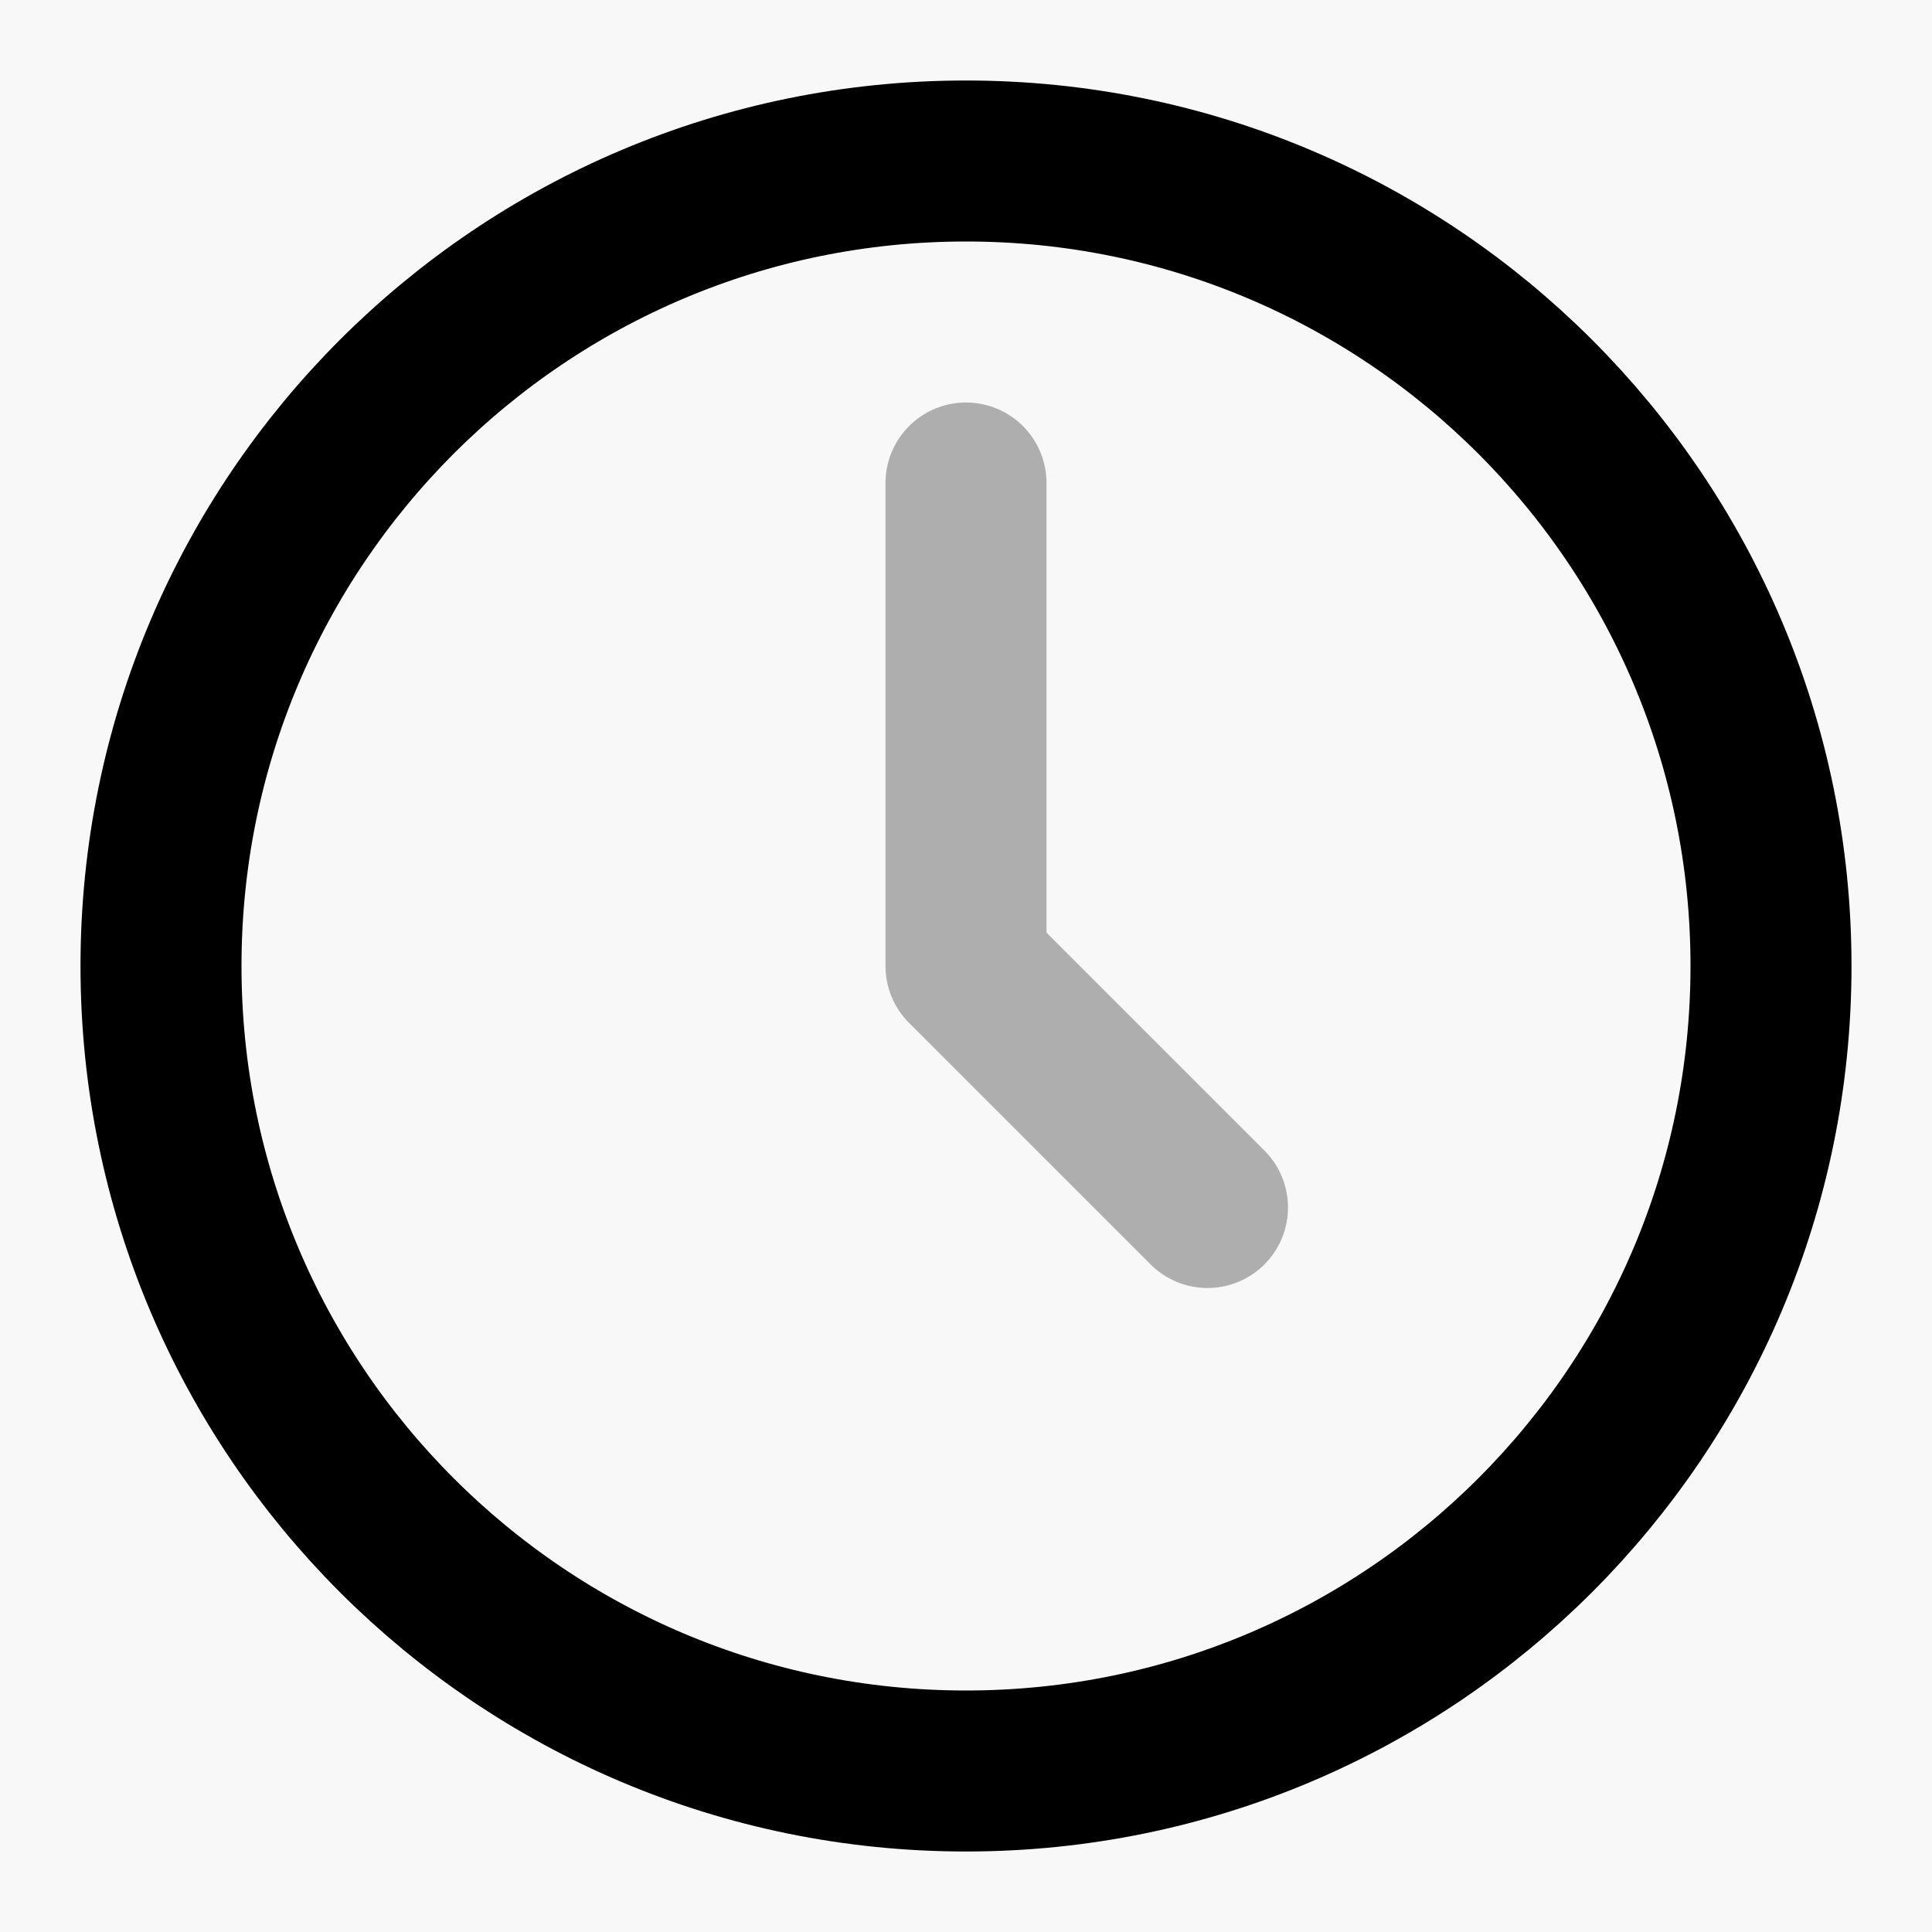
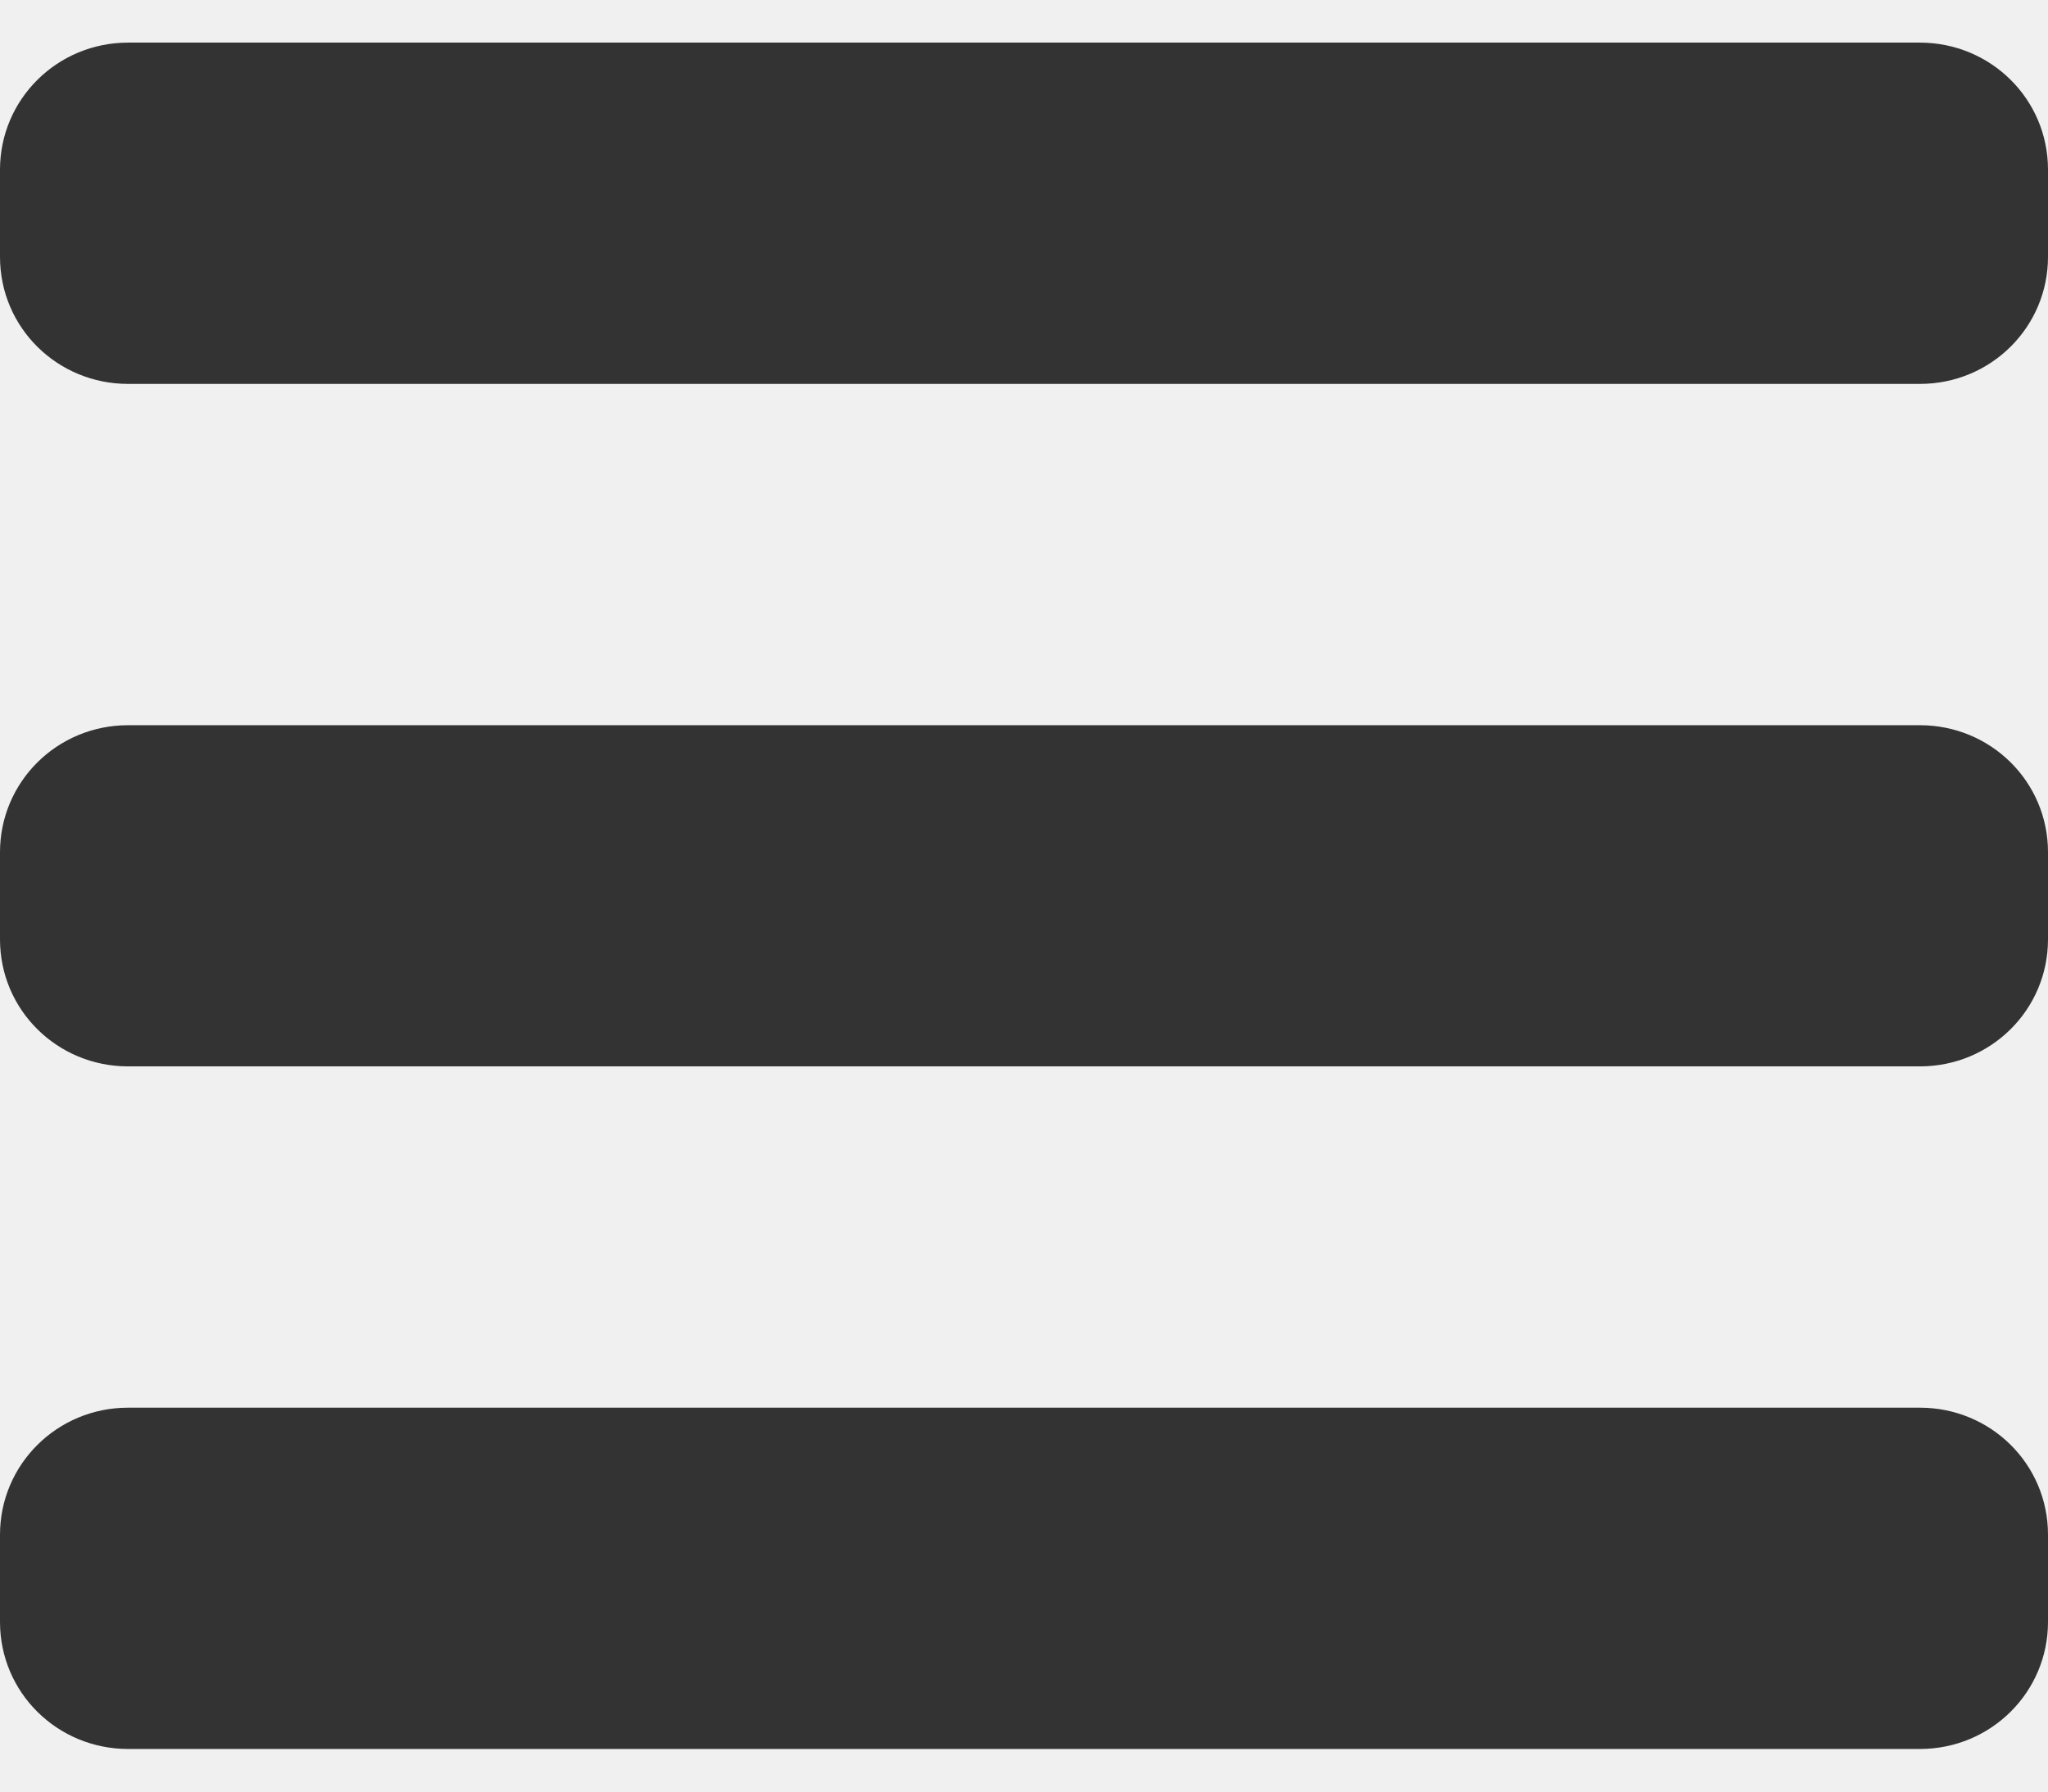
- <svg xmlns="http://www.w3.org/2000/svg" width="24px" height="24px" version="1.1" viewBox="0 0 24 24">
-   <g id="Final" fill="none" fill-rule="evenodd">
-     <g id="v1-2-1-home-dashboard" transform="translate(-925 -250)">
-       <rect width="1366" height="768" fill="#F8F8F8" />
-       <g id="scenarios" transform="translate(696 196)">
-         <g id="Widget-Copy-4" transform="translate(215 40)">
-           <g id="icon" transform="translate(14 14)">
-             <rect id="Rectangle" width="24" height="24" fill-rule="nonzero" />
-             <g id="clock" transform="translate(2 2)" stroke="#000" stroke-linecap="round" stroke-linejoin="round" stroke-width="2">
-               <circle id="Oval" cx="10" cy="10" r="10" />
-               <polyline id="Shape" points="10 4 10 10 13 13" opacity=".3" />
-             </g>
-           </g>
-         </g>
+ <svg xmlns="http://www.w3.org/2000/svg" xmlns:xlink="http://www.w3.org/1999/xlink" width="16px" height="14px" viewBox="0 0 16 14" version="1.1">
+   <defs>
+     <path d="M0,3.326 C0,2.778 0.445,2.333 1.001,2.333 L14.999,2.333 C15.552,2.333 16,2.774 16,3.326 L16,4.007 C16,4.555 15.555,5 14.999,5 L1.001,5 C0.448,5 0,4.56 0,4.007 L0,3.326 Z M0,8.66 C0,8.111 0.445,7.667 1.001,7.667 L14.999,7.667 C15.552,7.667 16,8.107 16,8.66 L16,9.34 C16,9.889 15.555,10.333 14.999,10.333 L1.001,10.333 C0.448,10.333 0,9.893 0,9.34 L0,8.66 Z M0,13.993 C0,13.445 0.445,13 1.001,13 L14.999,13 C15.552,13 16,13.44 16,13.993 L16,14.674 C16,15.222 15.555,15.667 14.999,15.667 L1.001,15.667 C0.448,15.667 0,15.226 0,14.674 L0,13.993 Z" id="path-1" />
+   </defs>
+   <g id="Final" stroke="none" stroke-width="1" fill="none" fill-rule="evenodd">
+     <g id="v1-1-1-mobile-home" transform="translate(-339, -70)">
+       <g id="Direct-/-Icons-/-List-/-M" transform="translate(339, 68)">
+         <mask id="mask-2" fill="white">
+           <use xlink:href="#path-1" />
+         </mask>
+         <use id="icon_list_m" fill="#333333" xlink:href="#path-1" />
      </g>
    </g>
  </g>
</svg>
